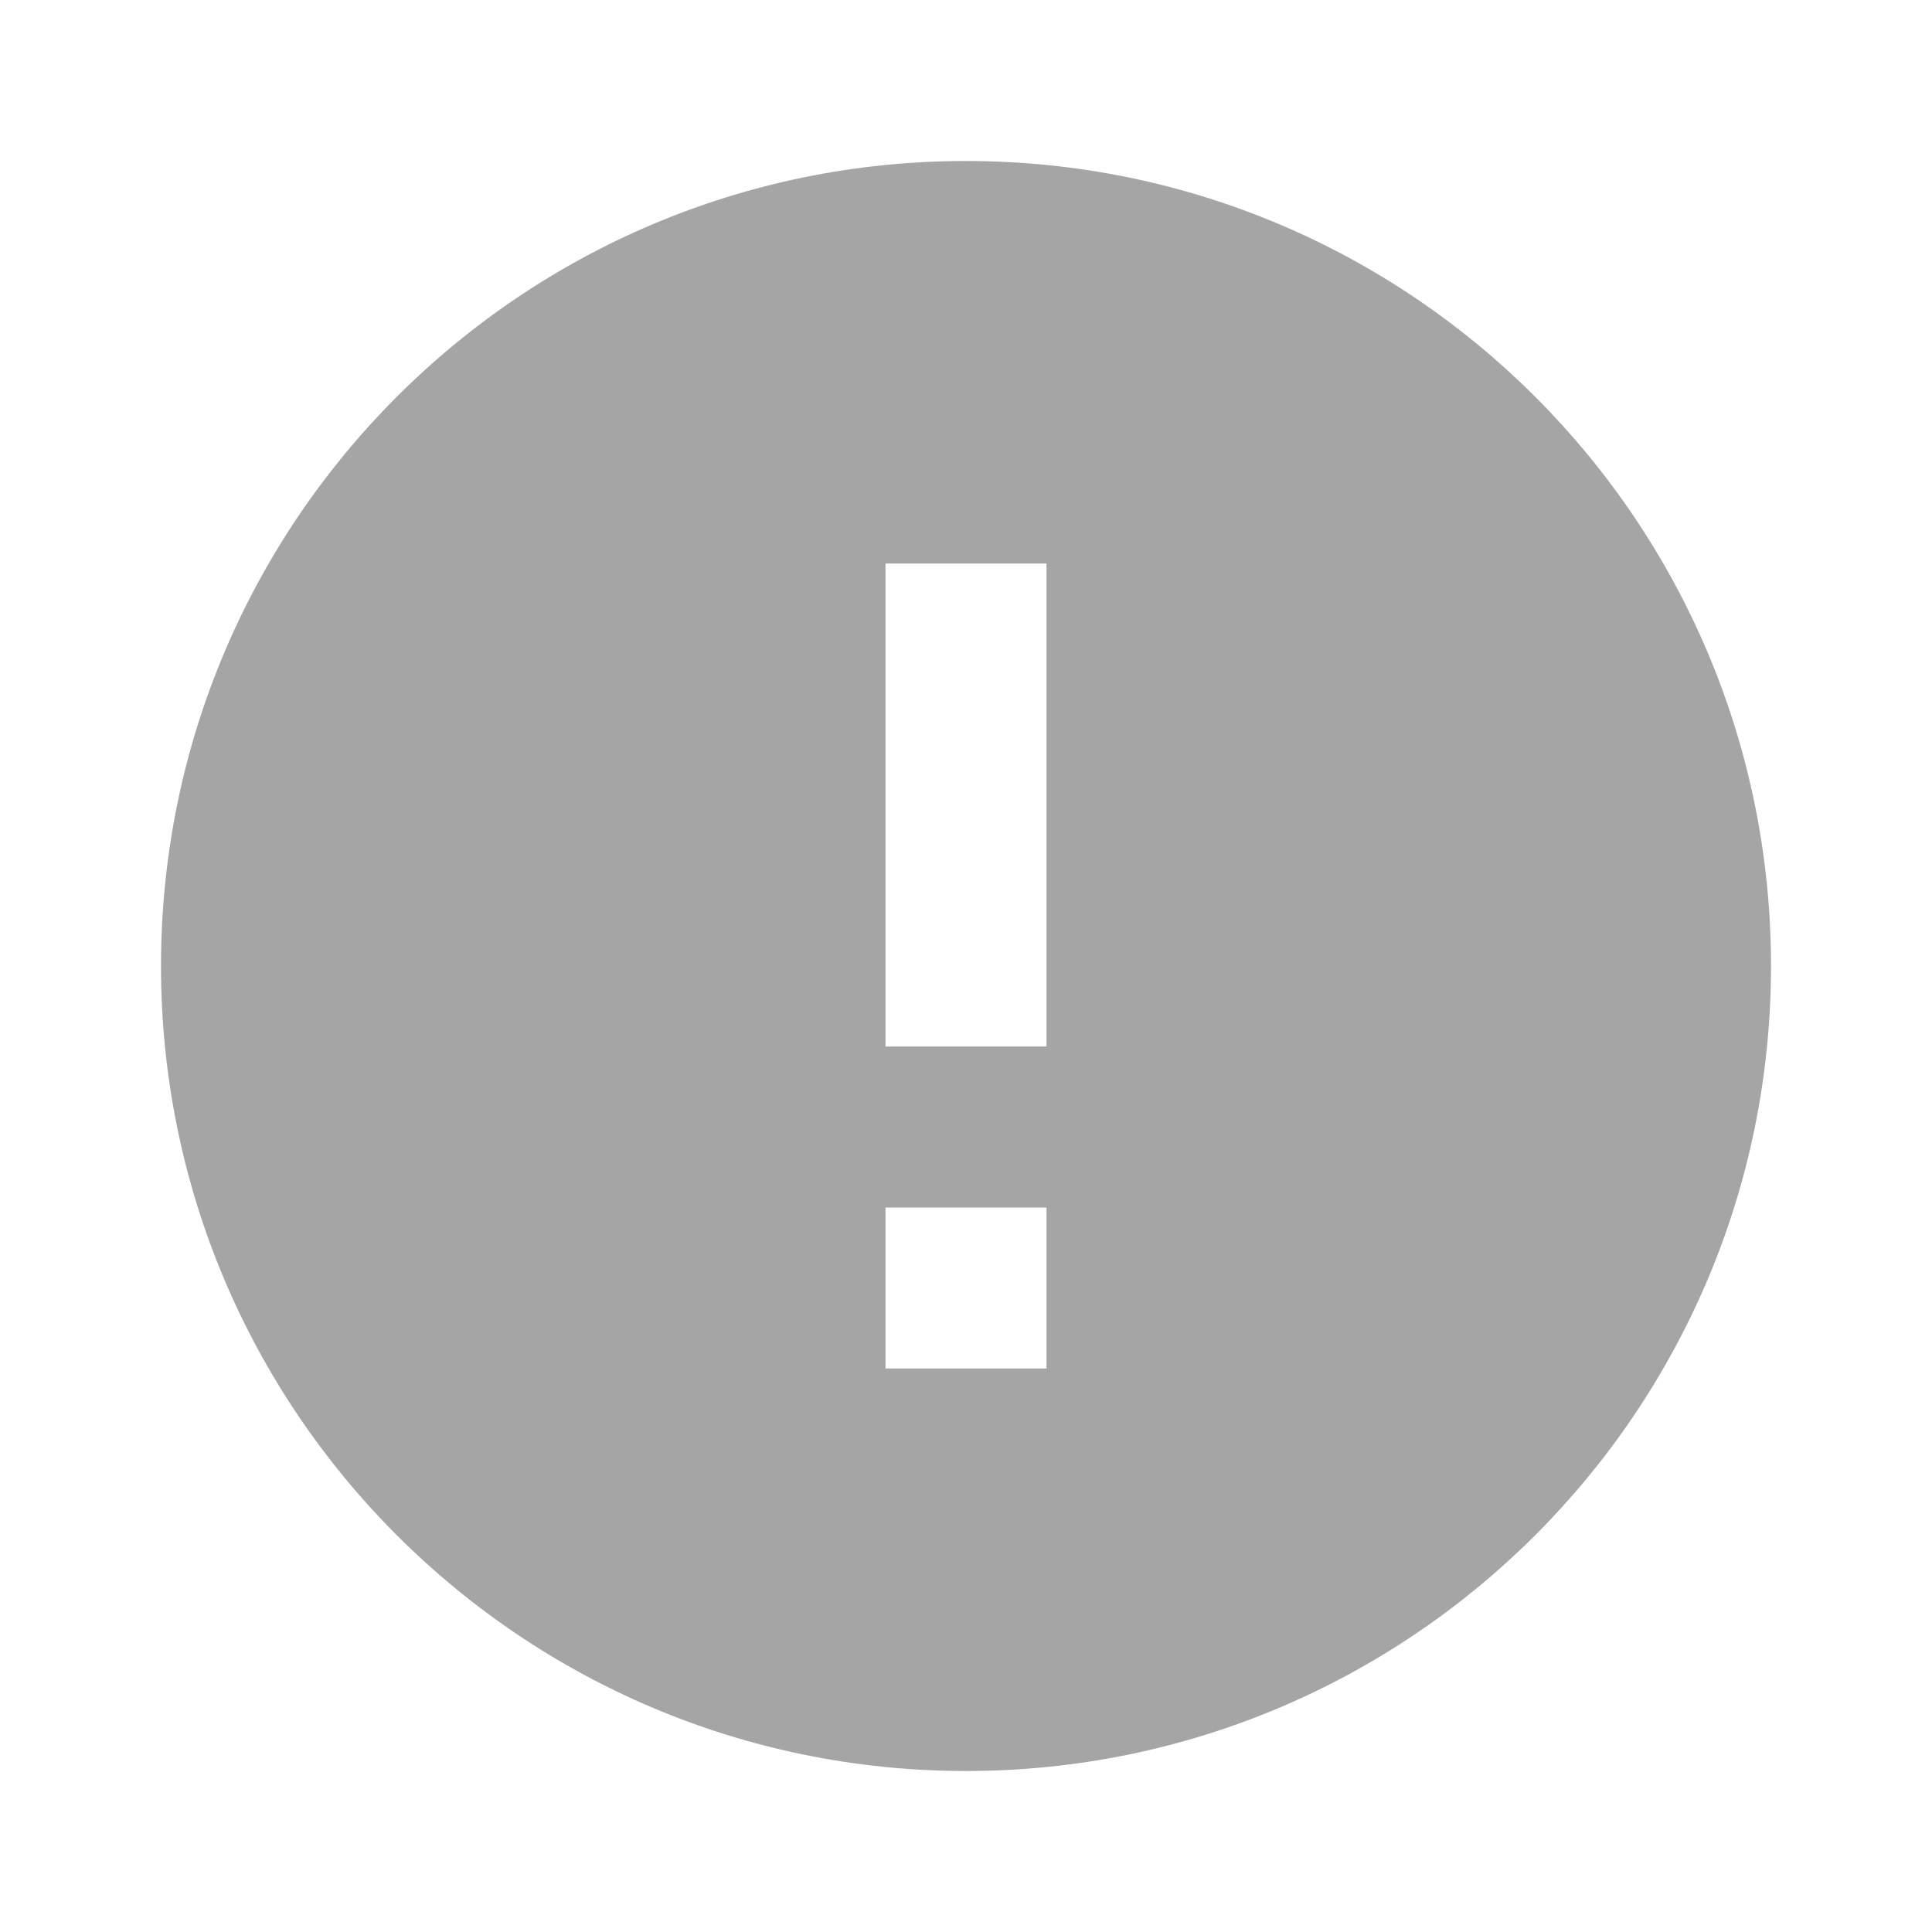
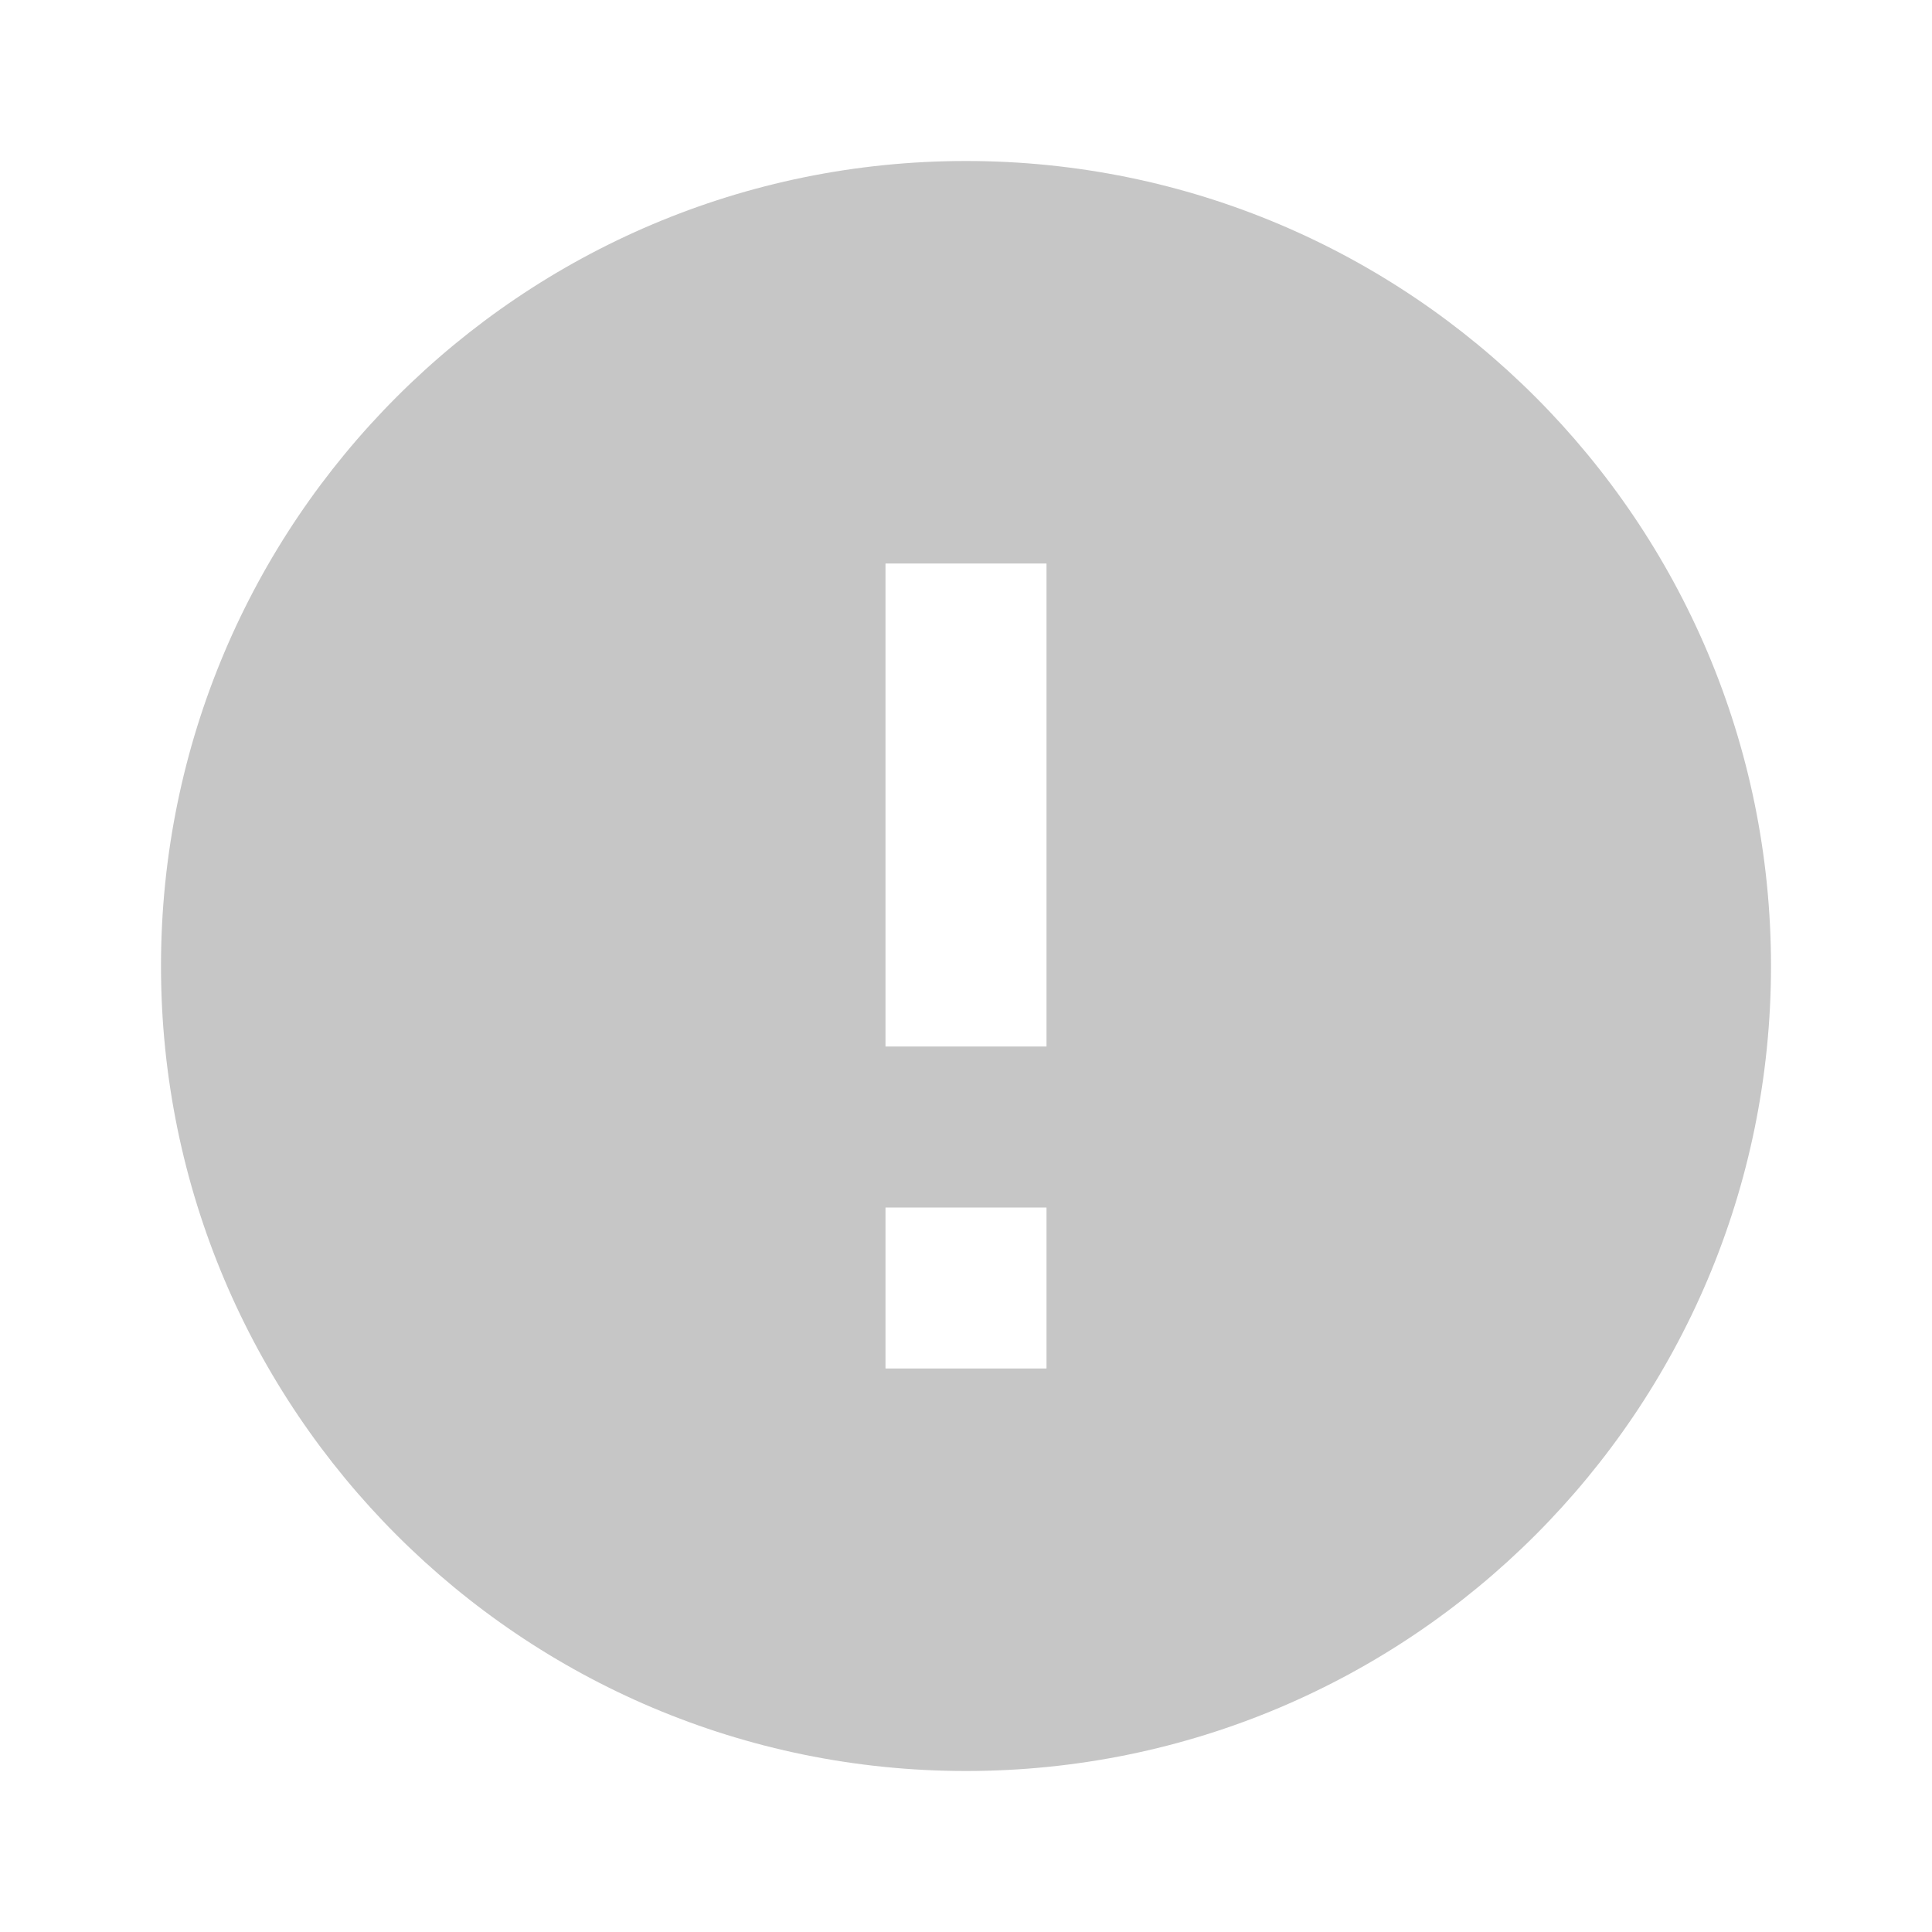
<svg xmlns="http://www.w3.org/2000/svg" width="45" height="45" viewBox="0 0 45 45" fill="none">
-   <path d="M22.5 41.25C12.145 41.25 3.75 32.855 3.75 22.5C3.75 12.145 12.145 3.75 22.5 3.75C32.855 3.75 41.25 12.145 41.25 22.5C41.25 32.855 32.855 41.25 22.5 41.25ZM20.625 28.125V31.875H24.375V28.125H20.625ZM20.625 13.125V24.375H24.375V13.125H20.625Z" fill="#A5A5A5" />
+   <path d="M22.5 41.25C12.145 41.25 3.75 32.855 3.75 22.5C3.75 12.145 12.145 3.75 22.5 3.75C32.855 3.75 41.25 12.145 41.25 22.5C41.25 32.855 32.855 41.25 22.5 41.25ZM20.625 28.125V31.875H24.375V28.125H20.625ZM20.625 13.125V24.375H24.375V13.125H20.625Z" fill="#c6c6c6" />
</svg>
